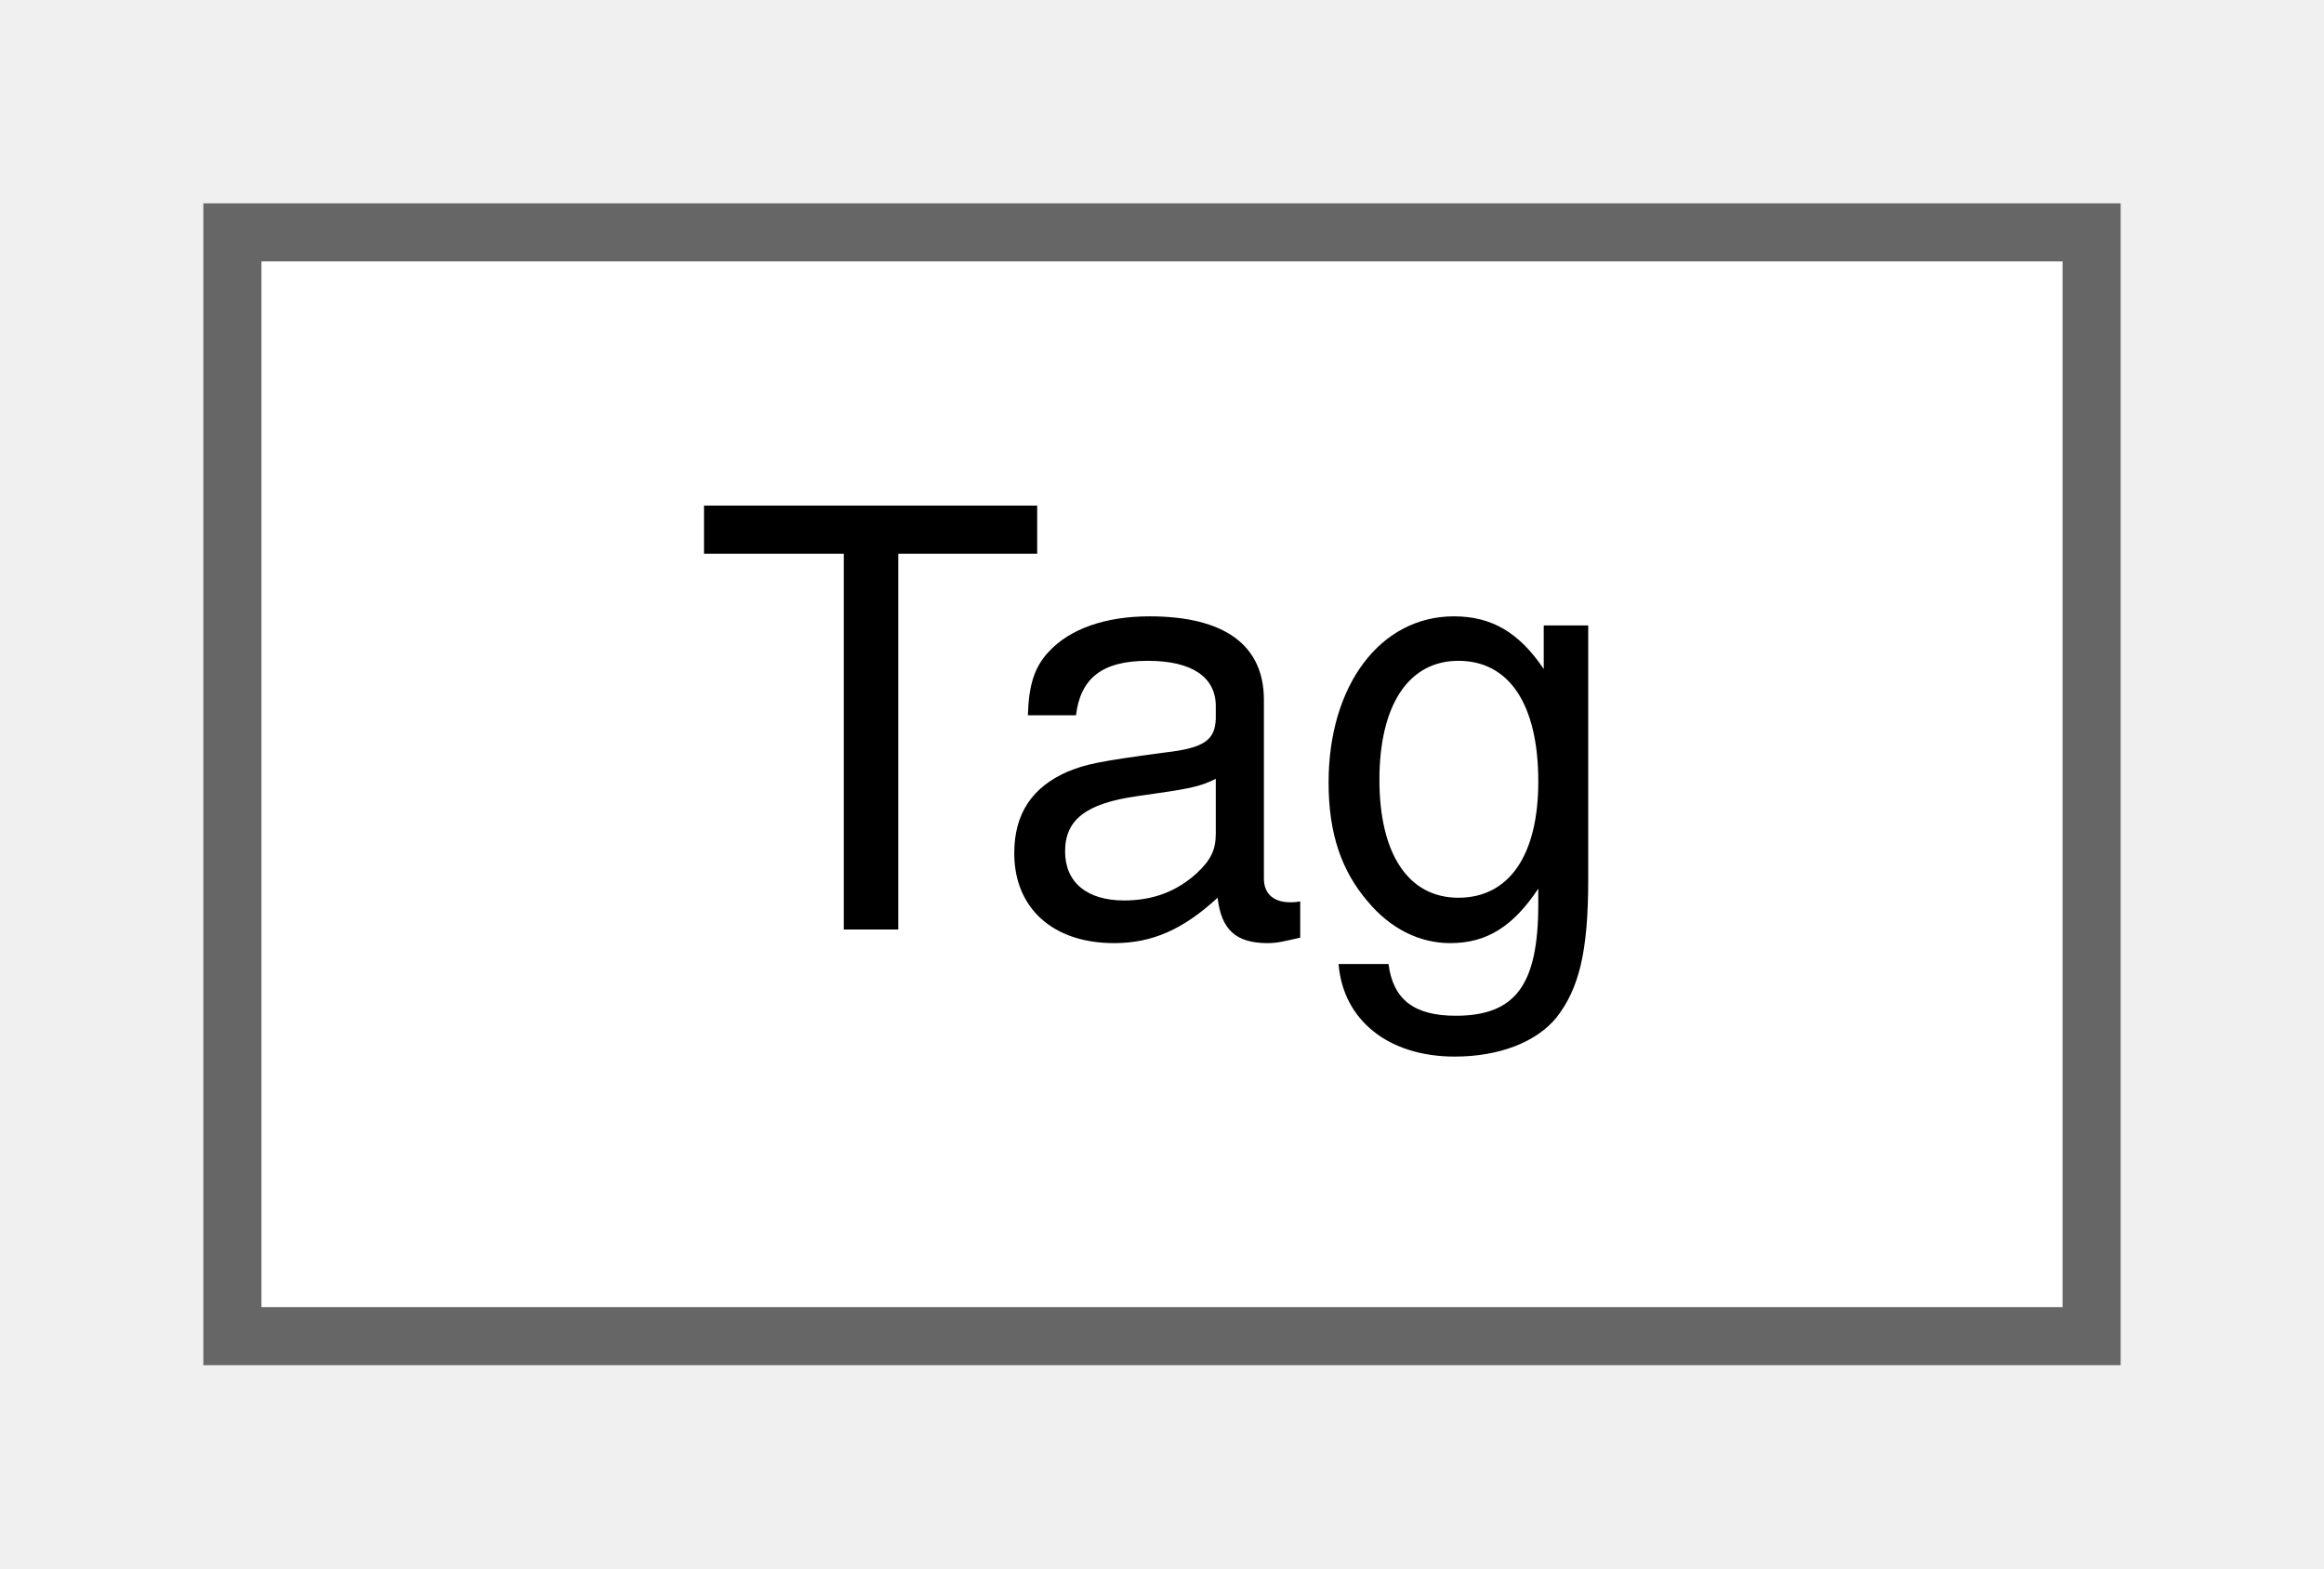
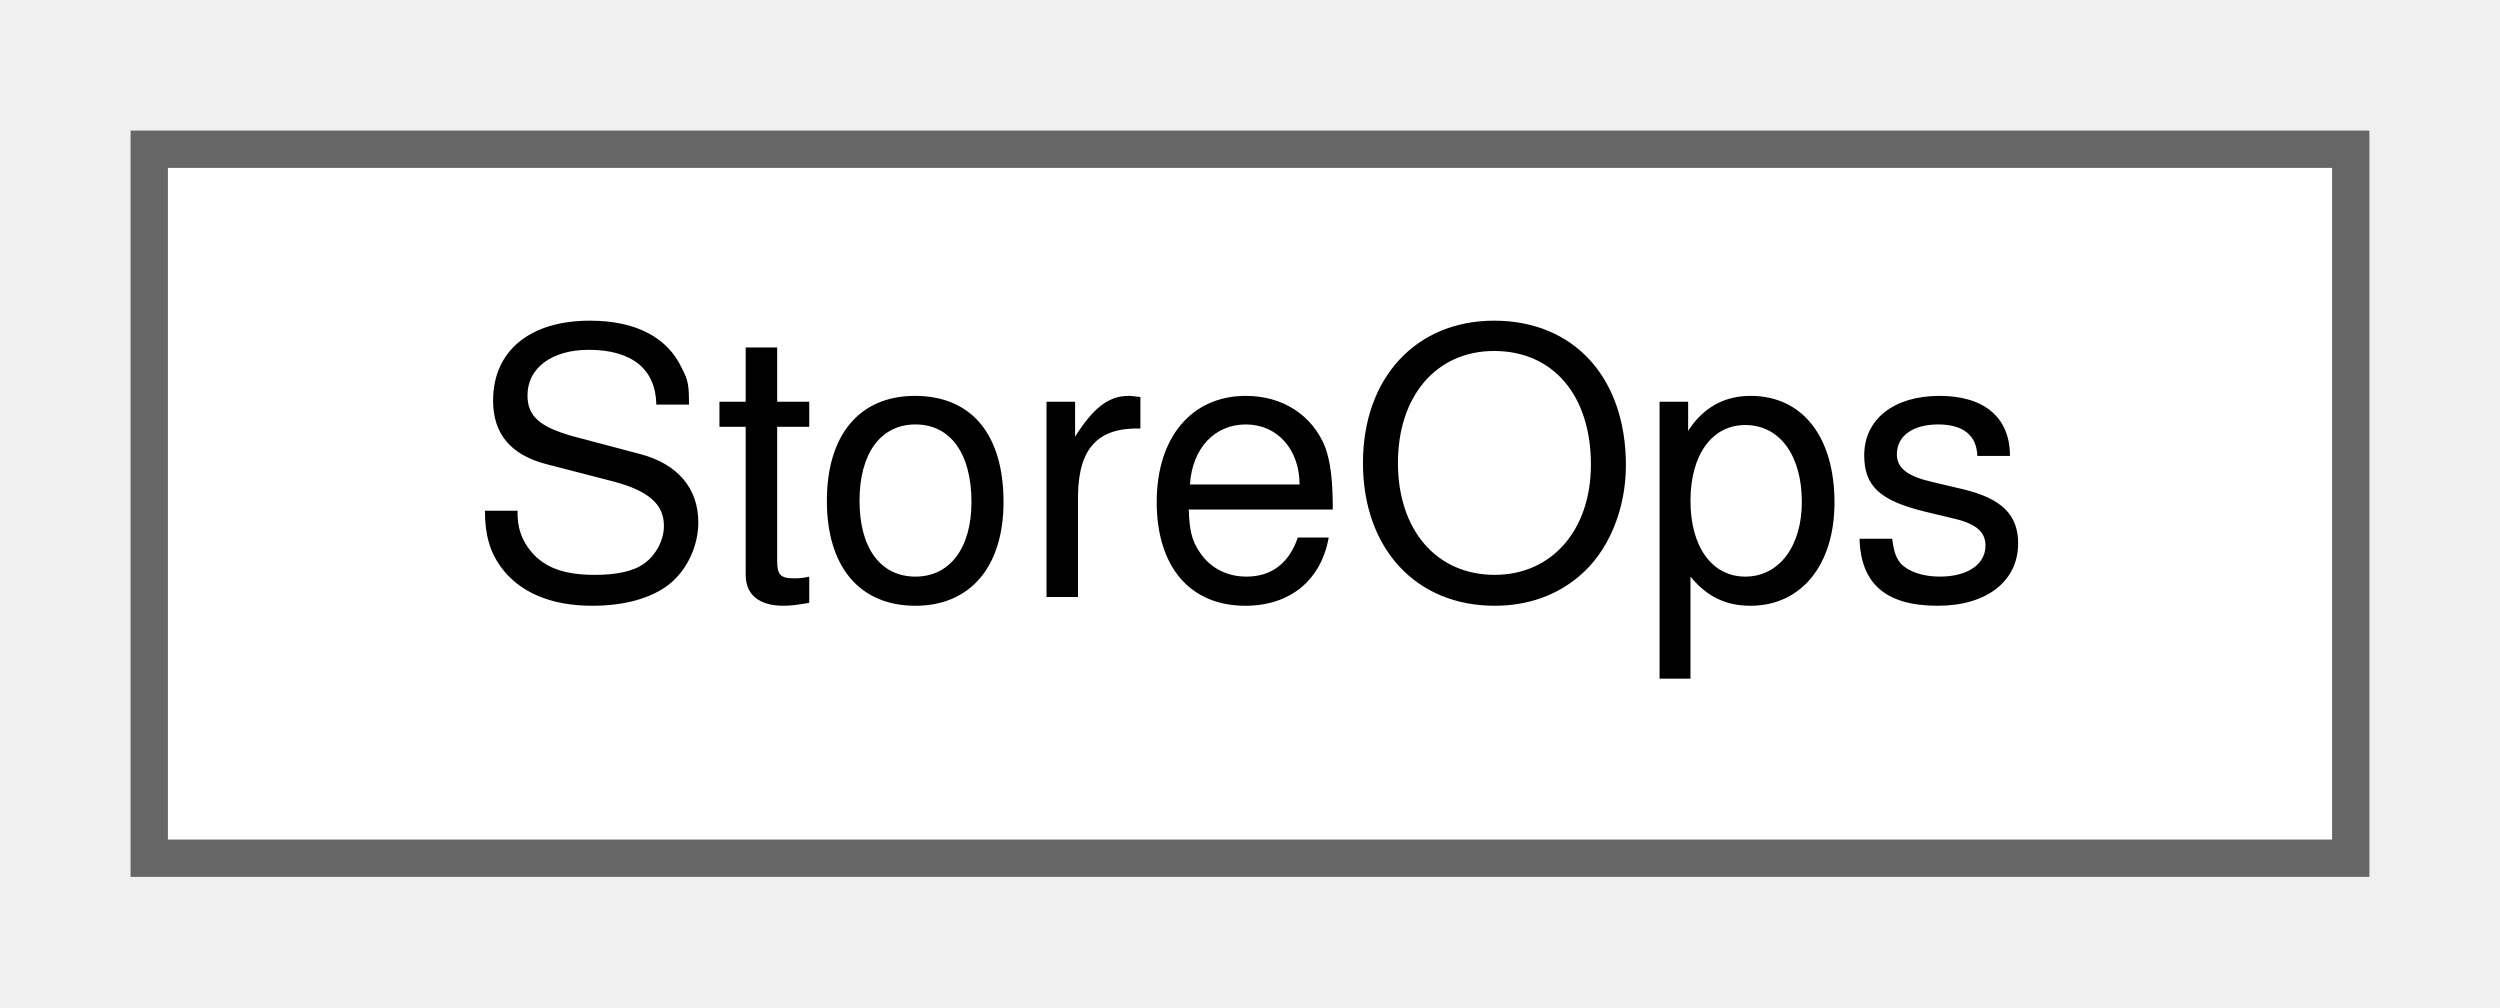
- <svg xmlns="http://www.w3.org/2000/svg" xmlns:xlink="http://www.w3.org/1999/xlink" width="40pt" height="27pt" viewBox="0.00 0.00 40.00 27.00">
+ <svg xmlns="http://www.w3.org/2000/svg" xmlns:xlink="http://www.w3.org/1999/xlink" width="67pt" height="27pt" viewBox="0.00 0.00 67.00 27.00">
  <g id="graph0" class="graph" transform="scale(1 1) rotate(0) translate(4 23)">
    <g id="node1" class="node">
      <g id="a_node1">
-         <a xlink:href="structTag.html" target="_top" xlink:title="LinkedList Tag Element.">
-           <polygon fill="white" stroke="#666666" points="32,-19 0,-19 0,0 32,0 32,-19" />
-           <text text-anchor="middle" x="16" y="-7" font-family="Helvetica,sans-Serif" font-size="10.00">Tag</text>
+         <a xlink:href="structStoreOps.html" target="_top" xlink:title=" ">
+           <polygon fill="white" stroke="#666666" points="59,-19 0,-19 0,0 59,0 59,-19" />
+           <text text-anchor="middle" x="29.5" y="-7" font-family="Helvetica,sans-Serif" font-size="10.00">StoreOps</text>
        </a>
      </g>
    </g>
  </g>
</svg>
